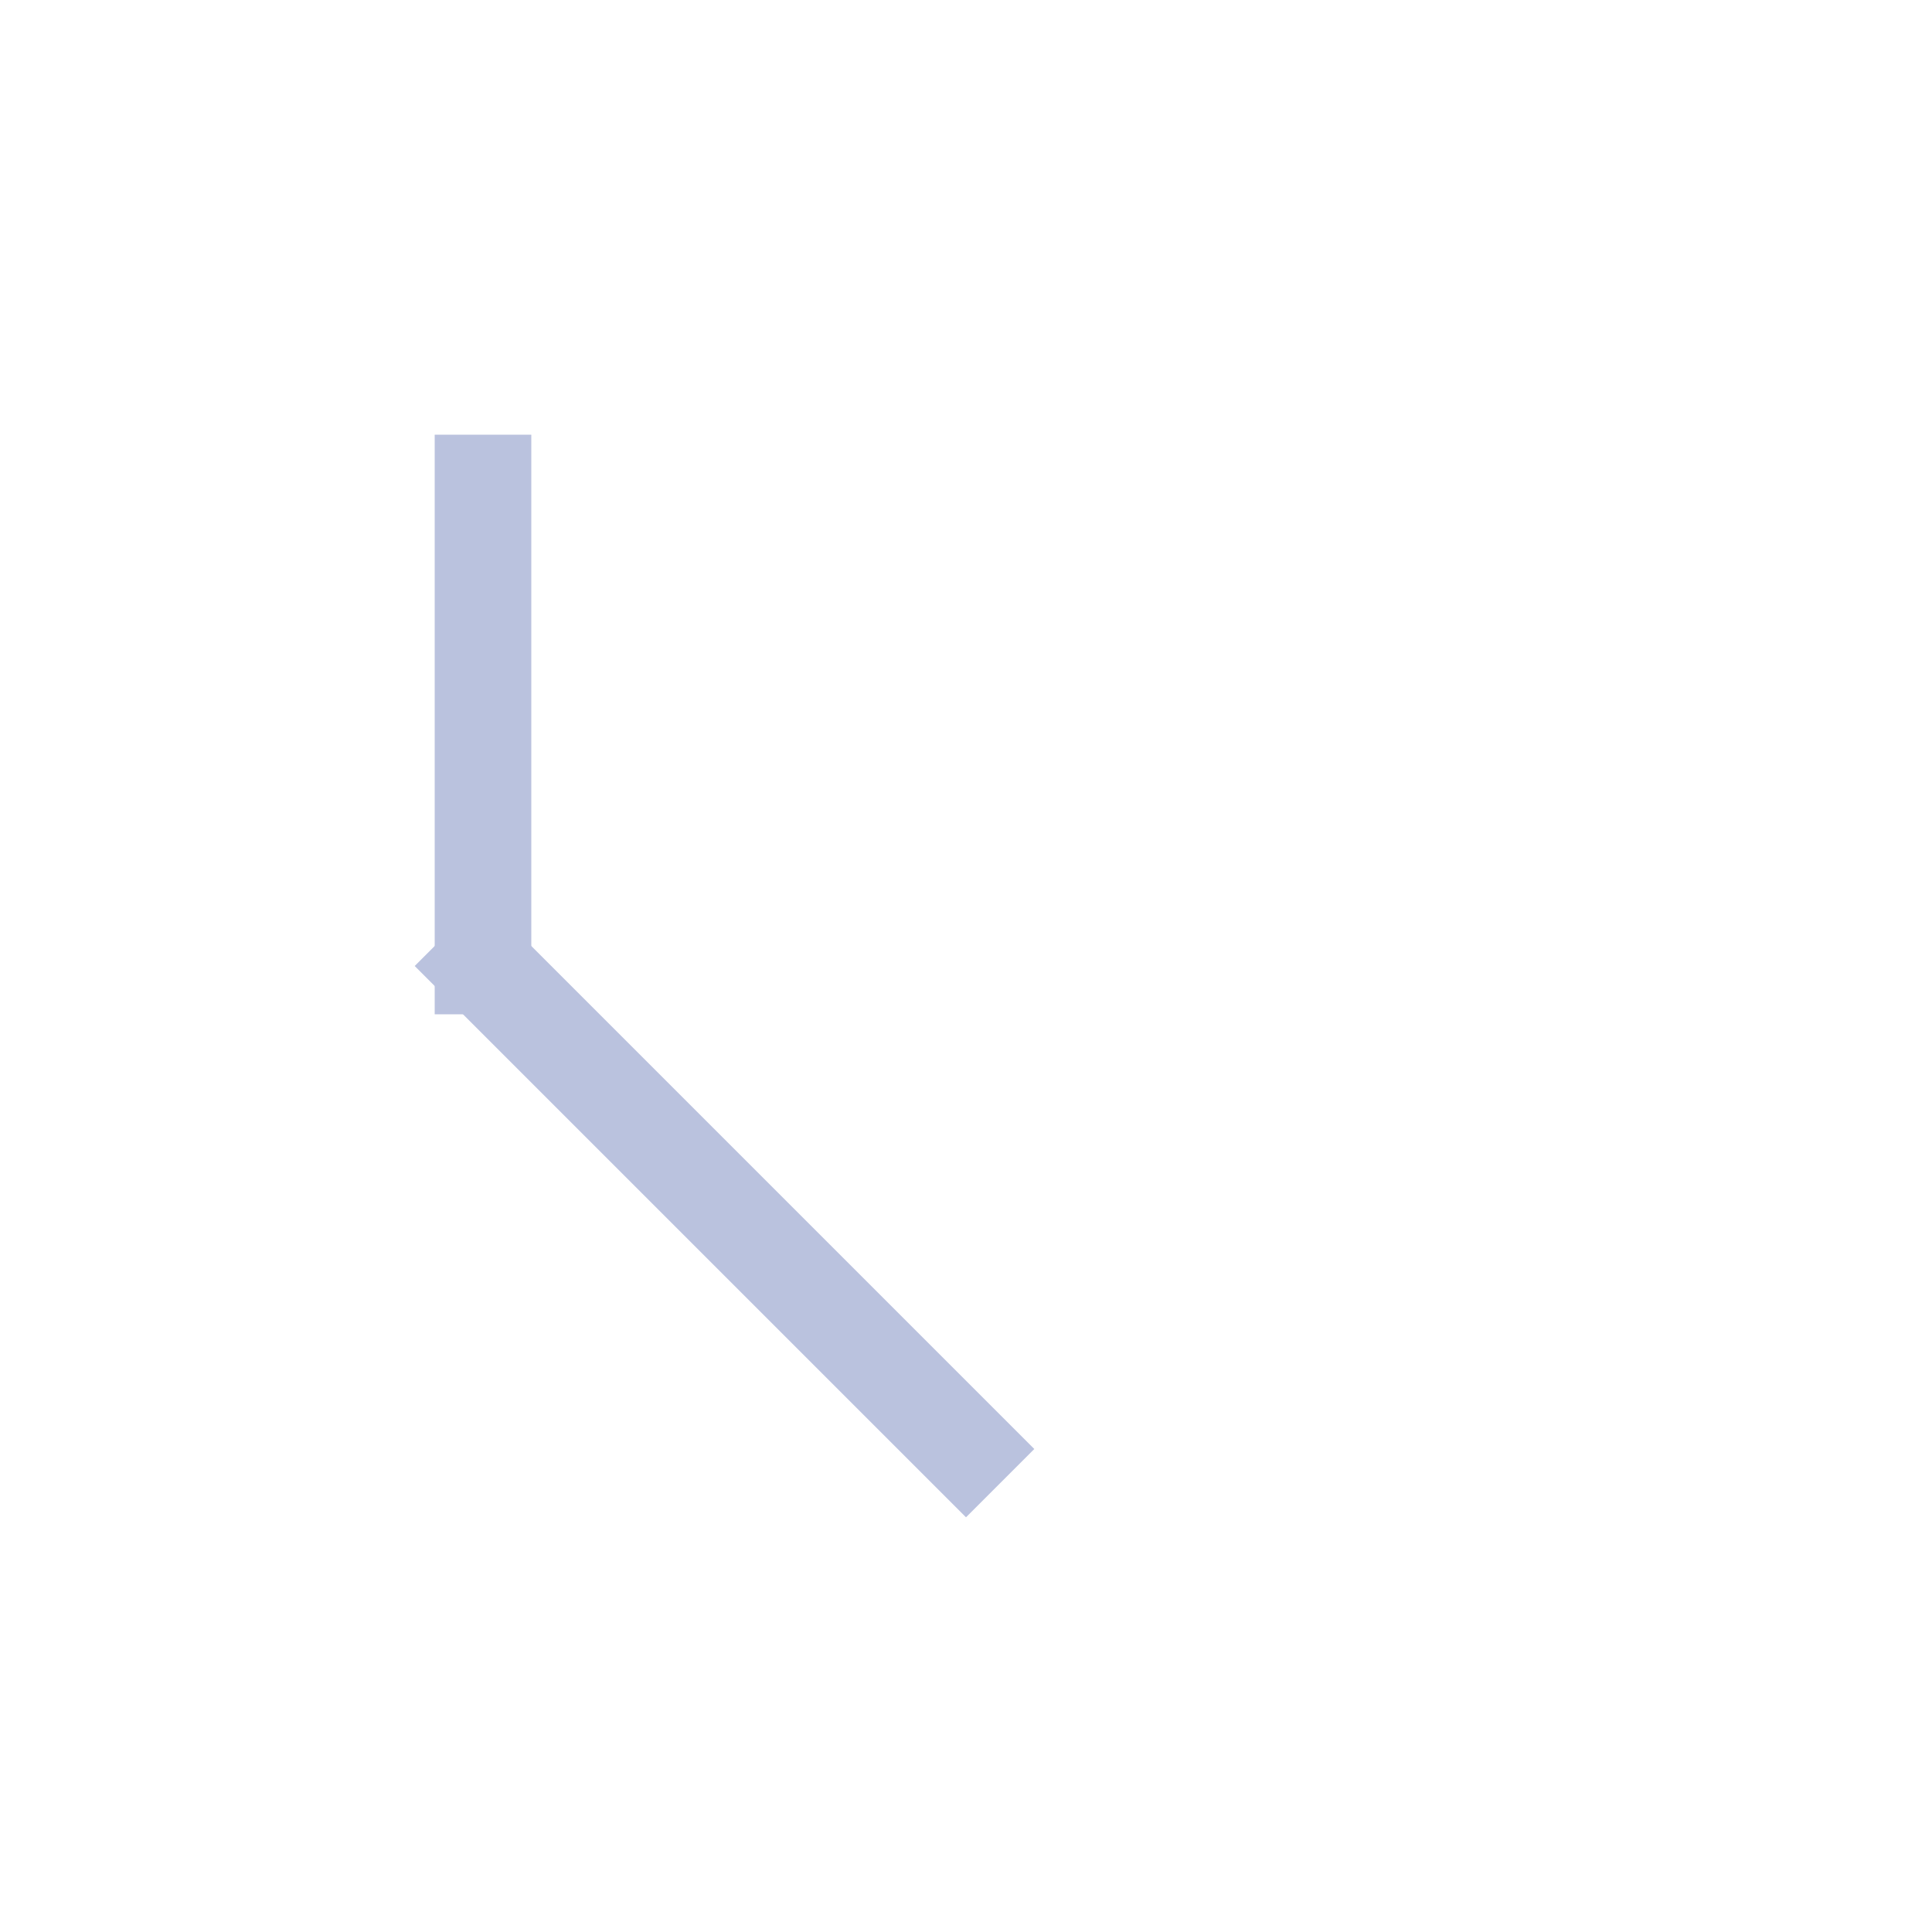
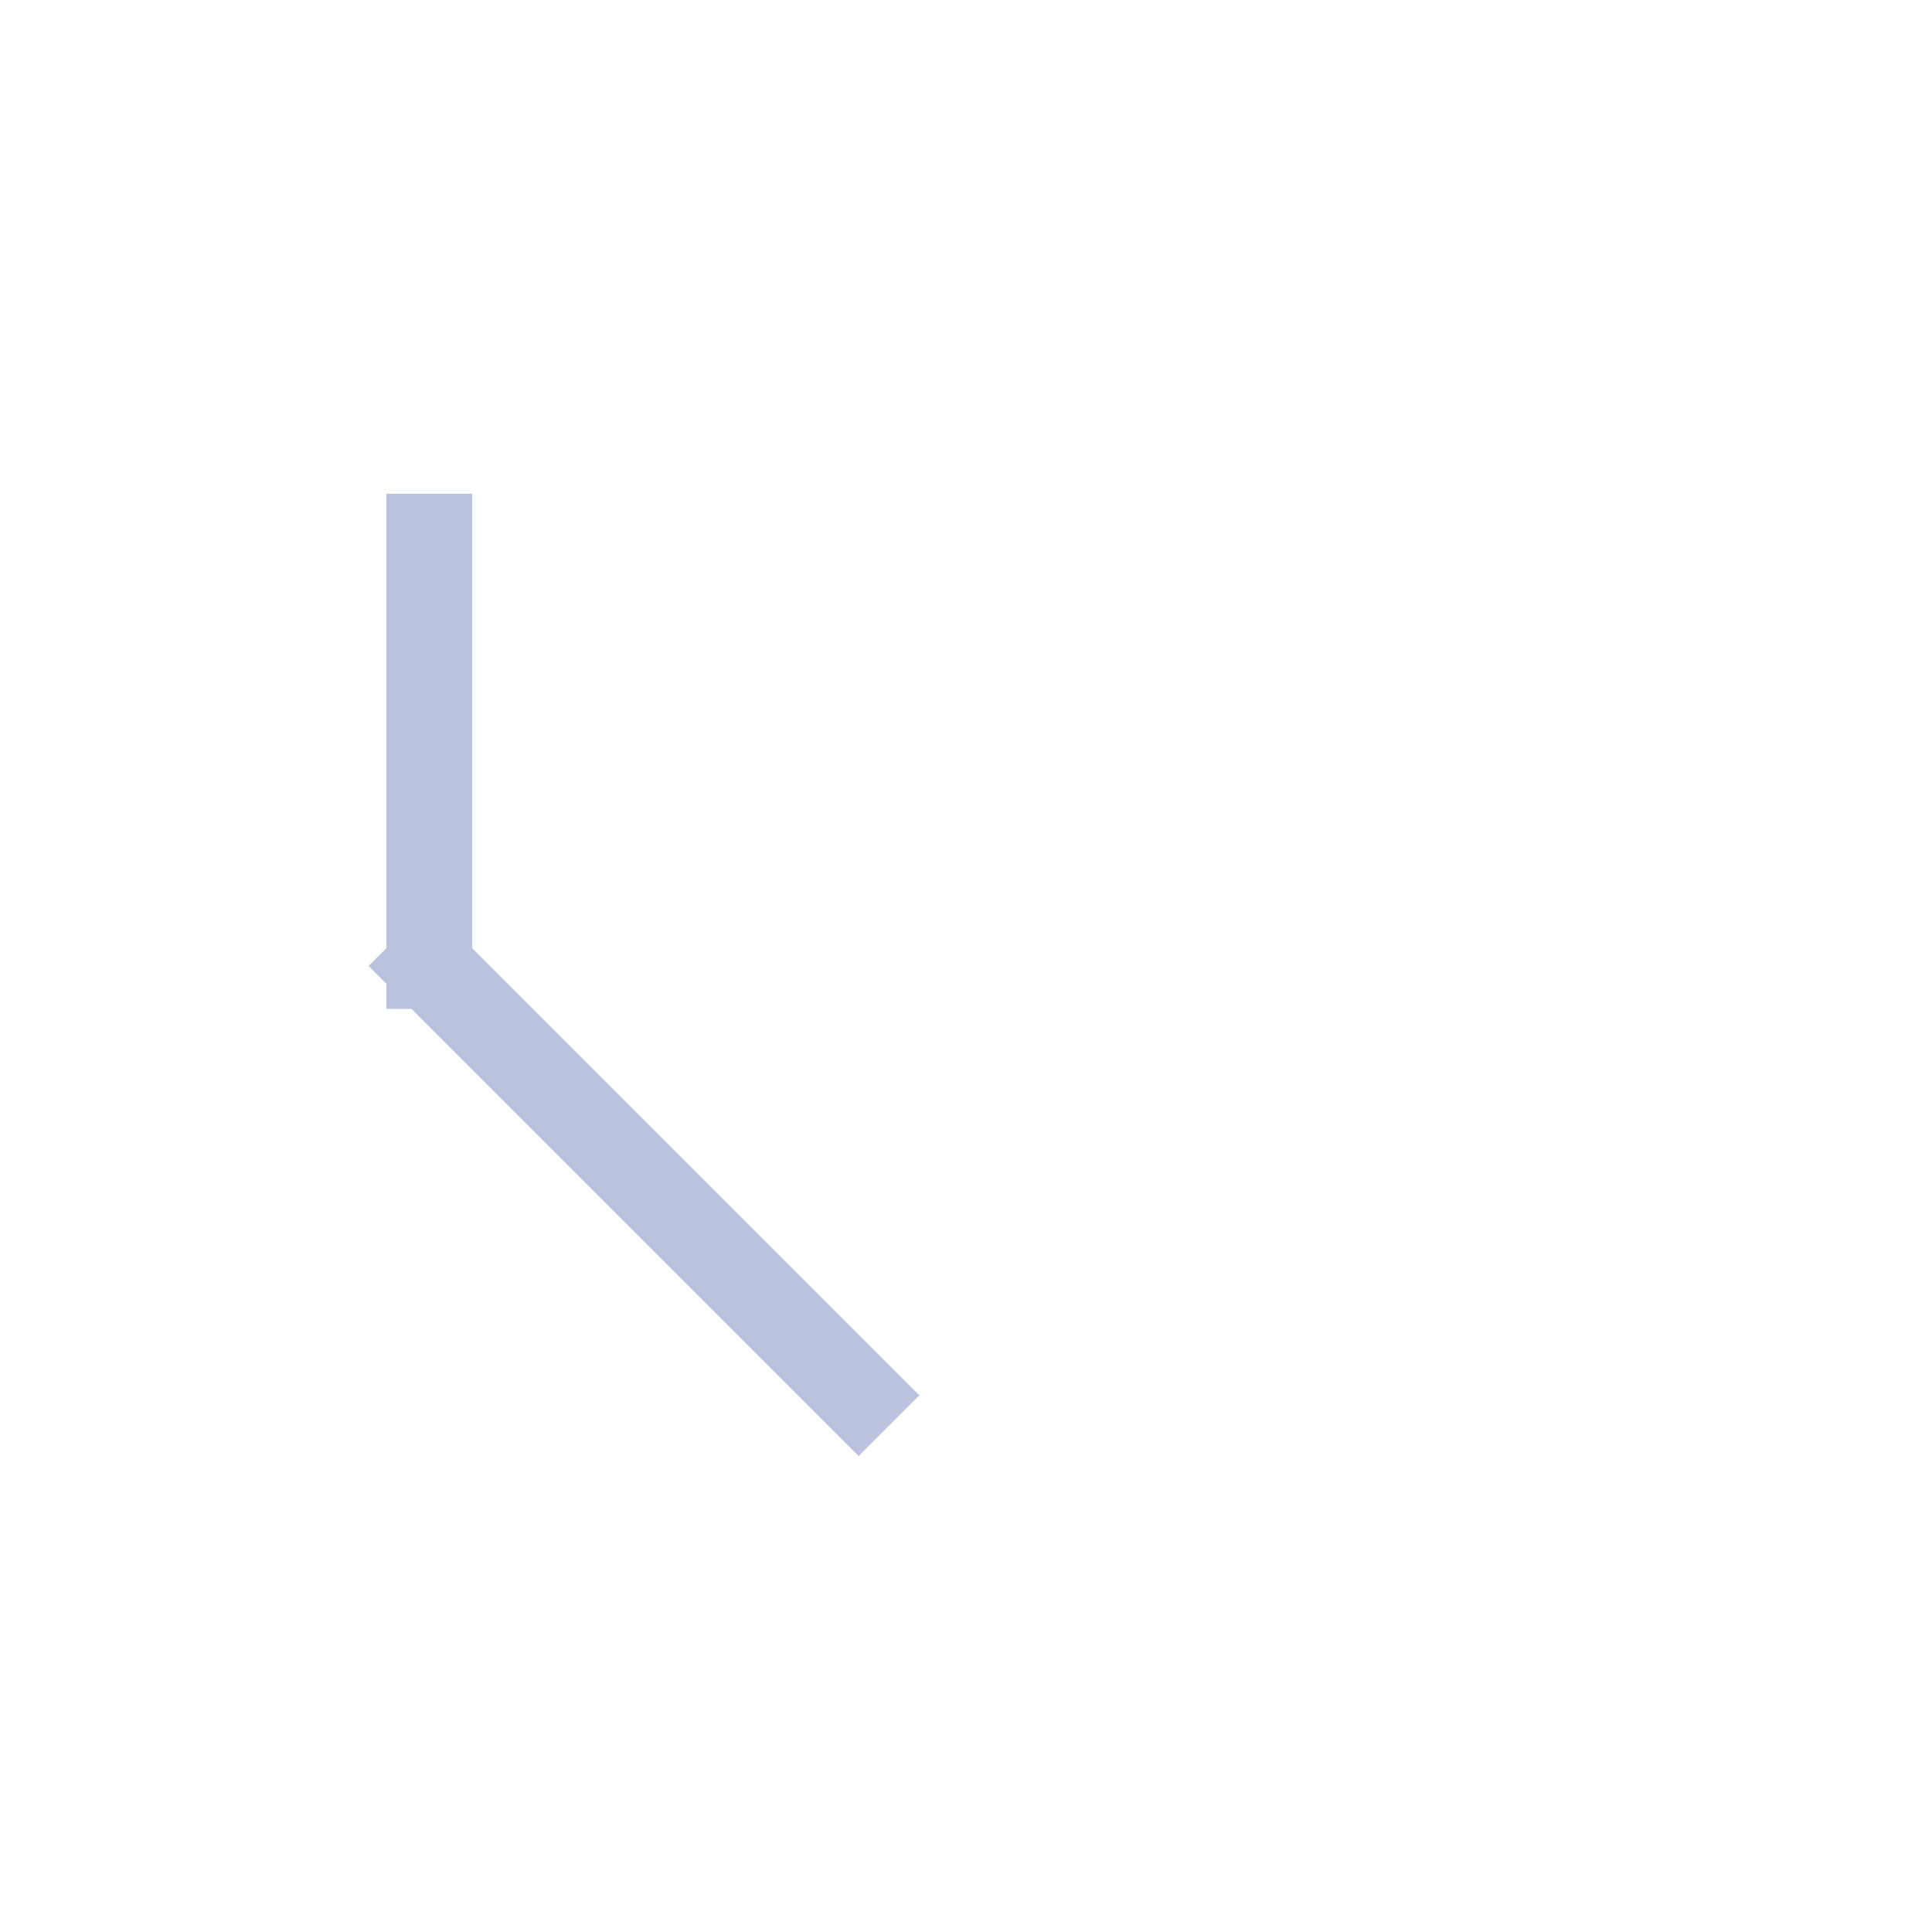
- <svg xmlns="http://www.w3.org/2000/svg" width="150" height="150" viewBox="0 0 200 100">
+ <svg xmlns="http://www.w3.org/2000/svg" width="150" height="150" viewBox="0 0 225 100">
  <defs>
    <g id="p">
      <line x1="0" y1="0" x2="0" y2="100" />
      <line x1="0" y1="0" x2="50" y2="0" />
    </g>
    <g id="b">
      <line x1="0" y1="0" x2="0" y2="100" />
      <line x1="0" y1="100" x2="50" y2="100" />
    </g>
    <g id="t">
      <line x1="50" y1="0" x2="50" y2="100" />
      <line x1="0" y1="0" x2="50" y2="0" />
    </g>
    <g id="k">
      <line x1="0" y1="0" x2="0" y2="50" />
      <line x1="0" y1="50" x2="50" y2="100" />
    </g>
    <g id="f">
      <line x1="0" y1="0" x2="0" y2="50" />
      <line x1="0" y1="0" x2="50" y2="0" />
    </g>
    <g id="sh">
      <line x1="0" y1="0" x2="0" y2="50" />
      <line x1="0" y1="0" x2="50" y2="50" />
    </g>
    <g id="zh">
      <line x1="0" y1="0" x2="0" y2="50" />
    </g>
    <g id="h">
      <line x1="0" y1="0" x2="0" y2="50" />
      <line x1="0" y1="50" x2="50" y2="50" />
      <line x1="50" y1="50" x2="50" y2="100" />
    </g>
    <g id="u">
      <line x1="0" y1="0" x2="0" y2="50" />
      <line x1="0" y1="50" x2="50" y2="50" />
      <line x1="0" y1="0" x2="50" y2="0" />
      <line x1="50" y1="0" x2="50" y2="50" />
    </g>
    <g id="o">
      <line x1="0" y1="0" x2="0" y2="50" />
      <line x1="0" y1="50" x2="50" y2="50" />
      <line x1="0" y1="0" x2="50" y2="0" />
    </g>
    <g id="ough">
      <line x1="0" y1="0" x2="0" y2="50" />
      <line x1="0" y1="50" x2="50" y2="50" />
      <line x1="0" y1="0" x2="50" y2="50" />
    </g>
    <g id="a">
      <line x1="0" y1="0" x2="0" y2="50" />
      <line x1="0" y1="0" x2="50" y2="50" />
      <line x1="0" y1="50" x2="50" y2="100" />
    </g>
    <g id="*">
      <line x1="0" y1="0" x2="0" y2="50" />
      <line x1="0" y1="0" x2="50" y2="50" />
      <line x1="0" y1="50" x2="-50" y2="100" />
    </g>
    <g id="mb">
      <line x1="0" y1="0" x2="0" y2="50" />
      <line x1="0" y1="50" x2="50" y2="50" />
      <line x1="0" y1="50" x2="50" y2="100" />
    </g>
    <g id="ng">
      <line x1="0" y1="0" x2="0" y2="50" />
      <line x1="0" y1="50" x2="50" y2="0" />
      <line x1="0" y1="50" x2="50" y2="100" />
    </g>
  </defs>
  <g stroke="#bac2de" stroke-width="10" stroke-linecap="square" fill="none">
    <use href="#k" transform="translate(50,0)" />
  </g>
</svg>
